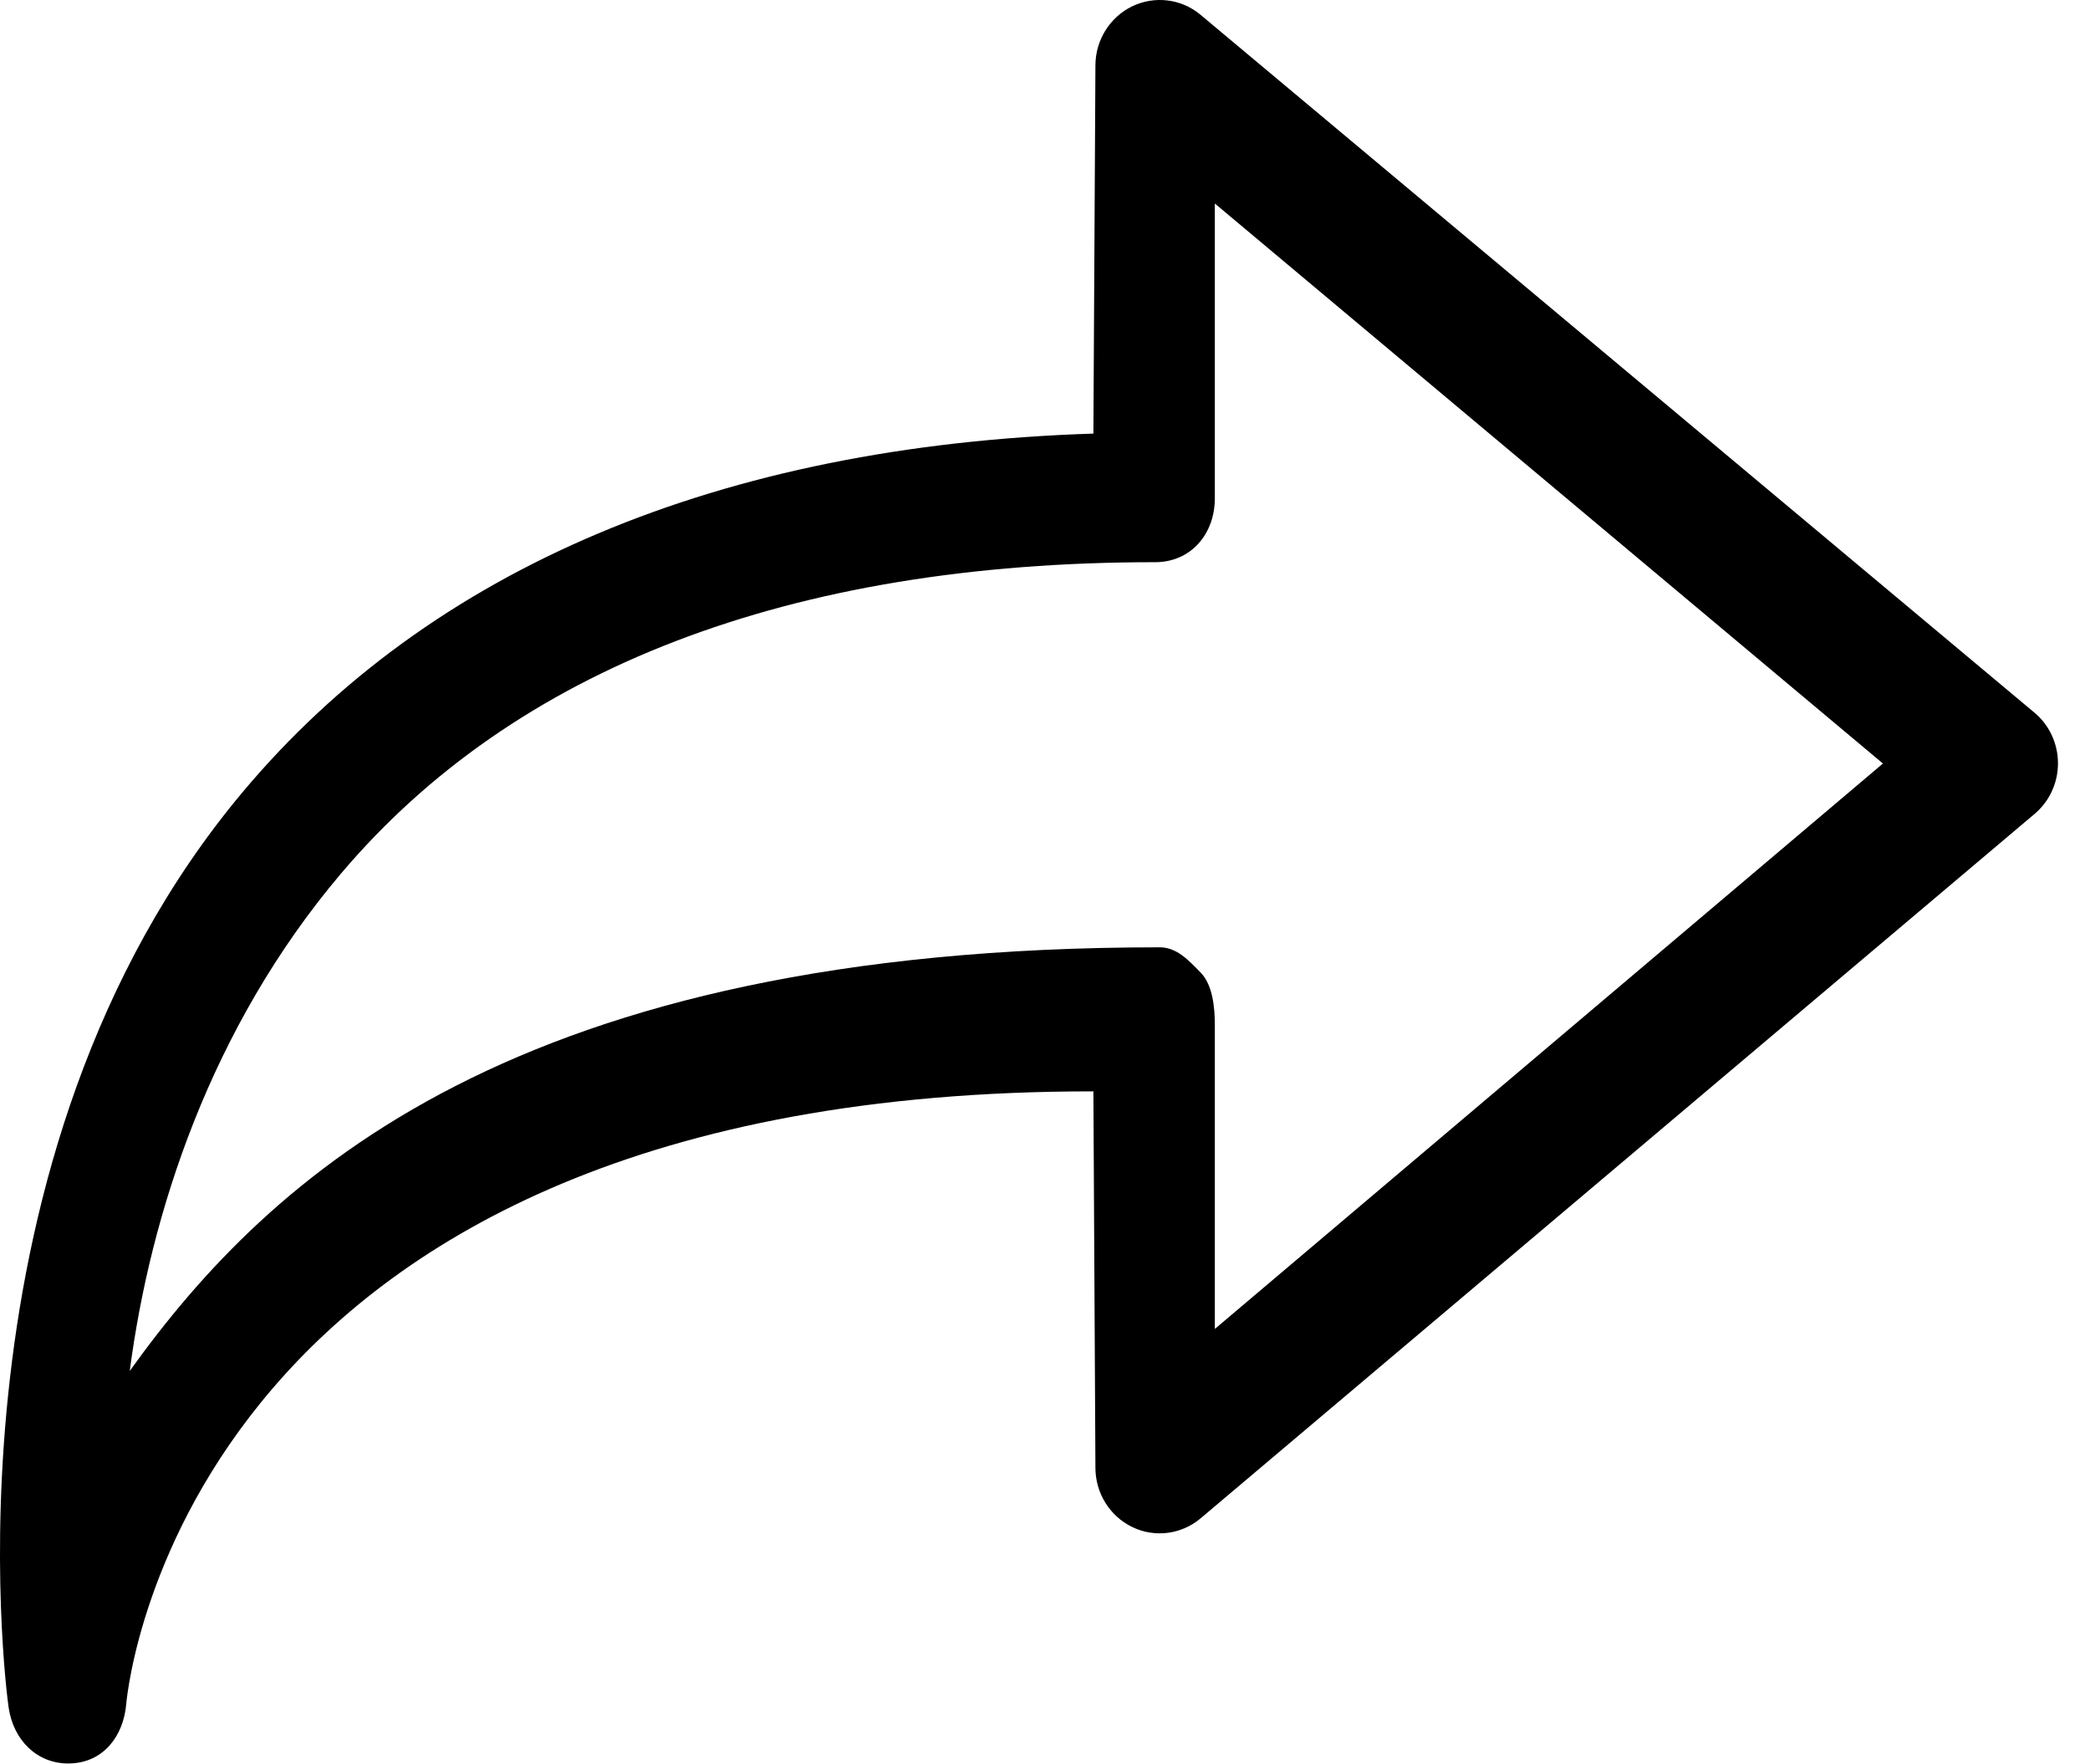
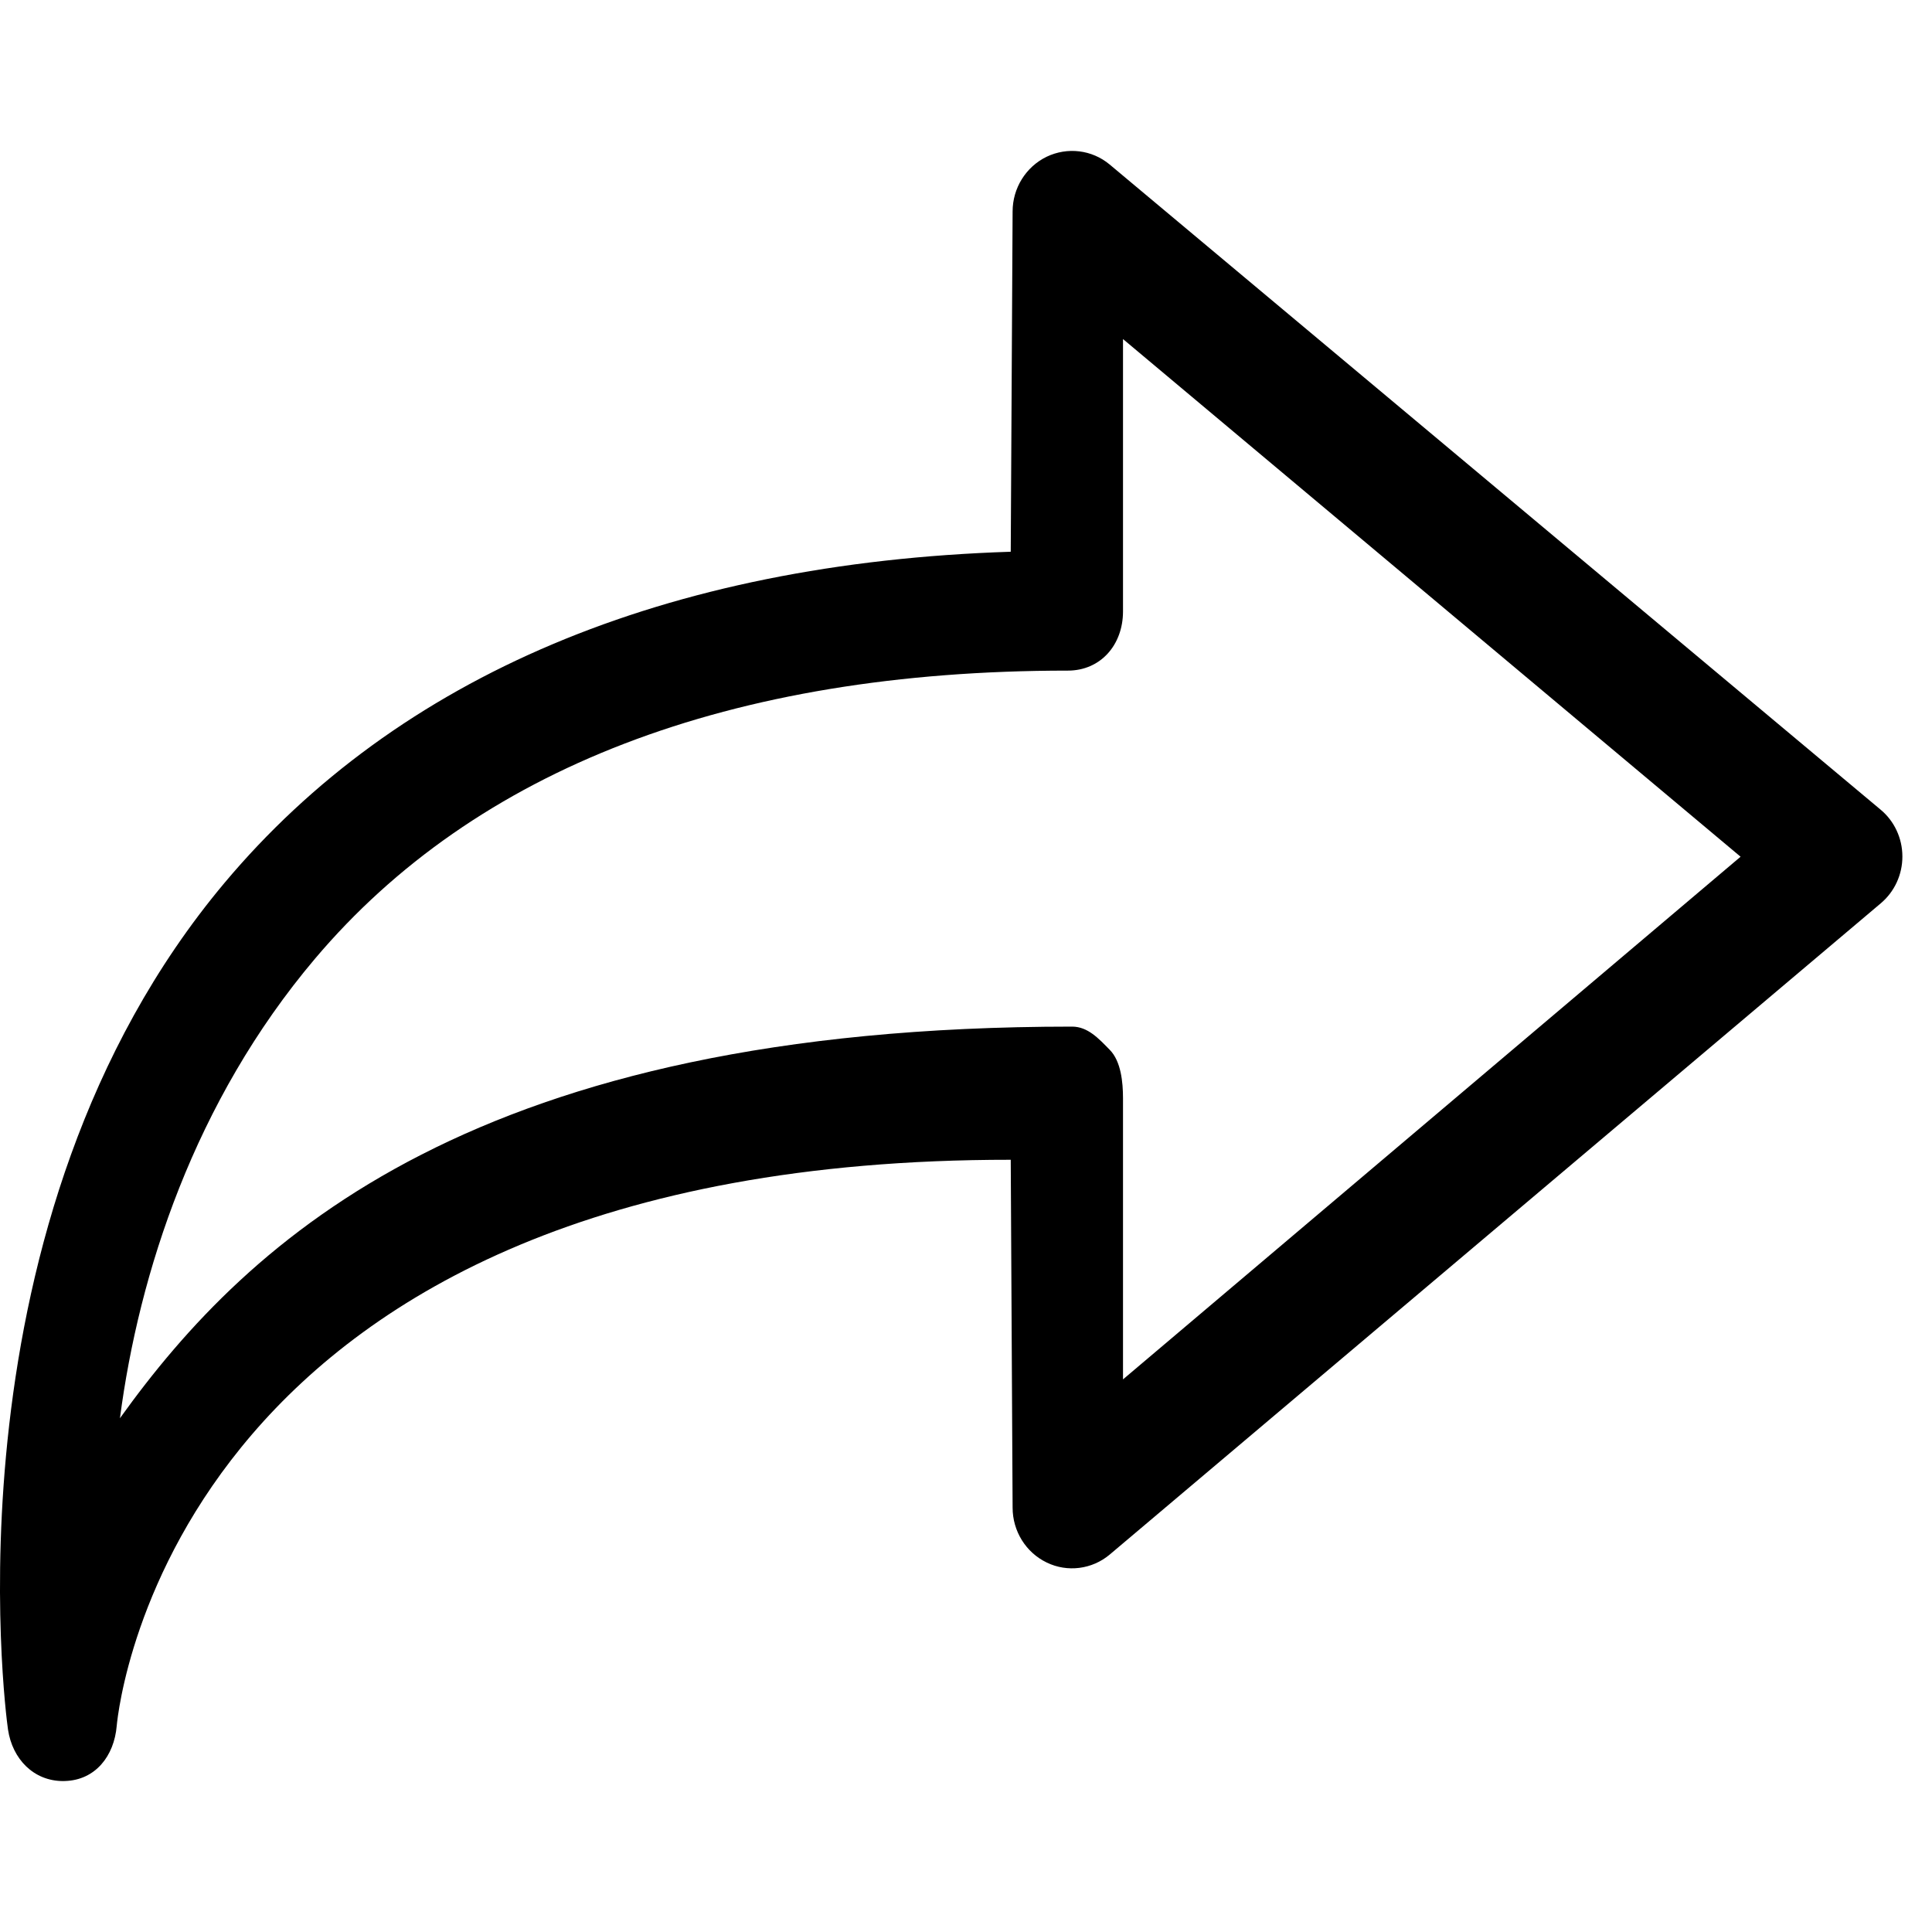
- <svg xmlns="http://www.w3.org/2000/svg" width="64px" height="54px" viewBox="0 0 64 54" version="1.1">
+ <svg xmlns="http://www.w3.org/2000/svg" width="64px" height="64px" viewBox="0 0 64 64" version="1.1">
  <defs />
  <g id="Page-1" stroke="none" stroke-width="1" fill="none" fill-rule="evenodd">
    <g id="forward" fill="#000000">
-       <path d="M62.294,21.818 L36.757,0.448 C36.169,-0.041 35.356,-0.136 34.67,0.193 C33.983,0.527 33.544,1.232 33.544,2.005 L33.482,13.277 C22.038,13.647 13.176,17.401 7.43,24.255 C-1.92,35.409 0.167,51.62 0.265,52.292 C0.412,53.277 1.119,54 2.091,54 C2.111,54 2.135,54 2.158,53.998 C3.153,53.967 3.782,53.179 3.867,52.167 C3.935,51.422 5.896,33.402 33.482,33.419 L33.544,44.944 C33.544,45.72 33.983,46.428 34.673,46.76 C35.356,47.093 36.177,46.989 36.763,46.495 L62.3,24.926 C62.758,24.541 63.021,23.972 63.019,23.369 C63.018,22.768 62.752,22.196 62.294,21.818 L62.294,21.818 Z M37.201,40.694 L37.201,31.382 C37.201,30.847 37.134,30.154 36.763,29.778 C36.394,29.401 36.034,29.008 35.514,29.008 L35.51,29.008 C15.804,29.008 8.273,35.986 3.973,41.981 C4.602,37.179 6.439,31.484 10.434,26.759 C15.748,20.477 24.167,17.215 35.373,17.215 C36.461,17.215 37.201,16.361 37.201,15.253 L37.201,6.232 L57.659,23.38 L37.201,40.694 L37.201,40.694 Z" id="Imported-Layers" />
+       <path d="M62.294,26.818 L36.757,5.448 C36.169,4.959 35.356,4.864 34.67,5.193 C33.983,5.527 33.544,6.232 33.544,7.005 L33.482,18.277 C22.038,18.647 13.176,22.401 7.43,29.255 C-1.92,40.409 0.167,56.62 0.265,57.292 C0.412,58.277 1.119,59 2.091,59 C2.111,59 2.135,59 2.158,58.998 C3.153,58.967 3.782,58.179 3.867,57.167 C3.935,56.422 5.896,38.402 33.482,38.419 L33.544,49.944 C33.544,50.72 33.983,51.428 34.673,51.76 C35.356,52.093 36.177,51.989 36.763,51.495 L62.3,29.926 C62.758,29.541 63.021,28.972 63.019,28.369 C63.018,27.768 62.752,27.196 62.294,26.818 L62.294,26.818 Z M37.201,45.694 L37.201,36.382 C37.201,35.847 37.134,35.154 36.763,34.778 C36.394,34.401 36.034,34.008 35.514,34.008 L35.51,34.008 C15.804,34.008 8.273,40.986 3.973,46.981 C4.602,42.179 6.439,36.484 10.434,31.759 C15.748,25.477 24.167,22.215 35.373,22.215 C36.461,22.215 37.201,21.361 37.201,20.253 L37.201,11.232 L57.659,28.38 L37.201,45.694 L37.201,45.694 Z" id="Imported-Layers" />
    </g>
  </g>
</svg>
